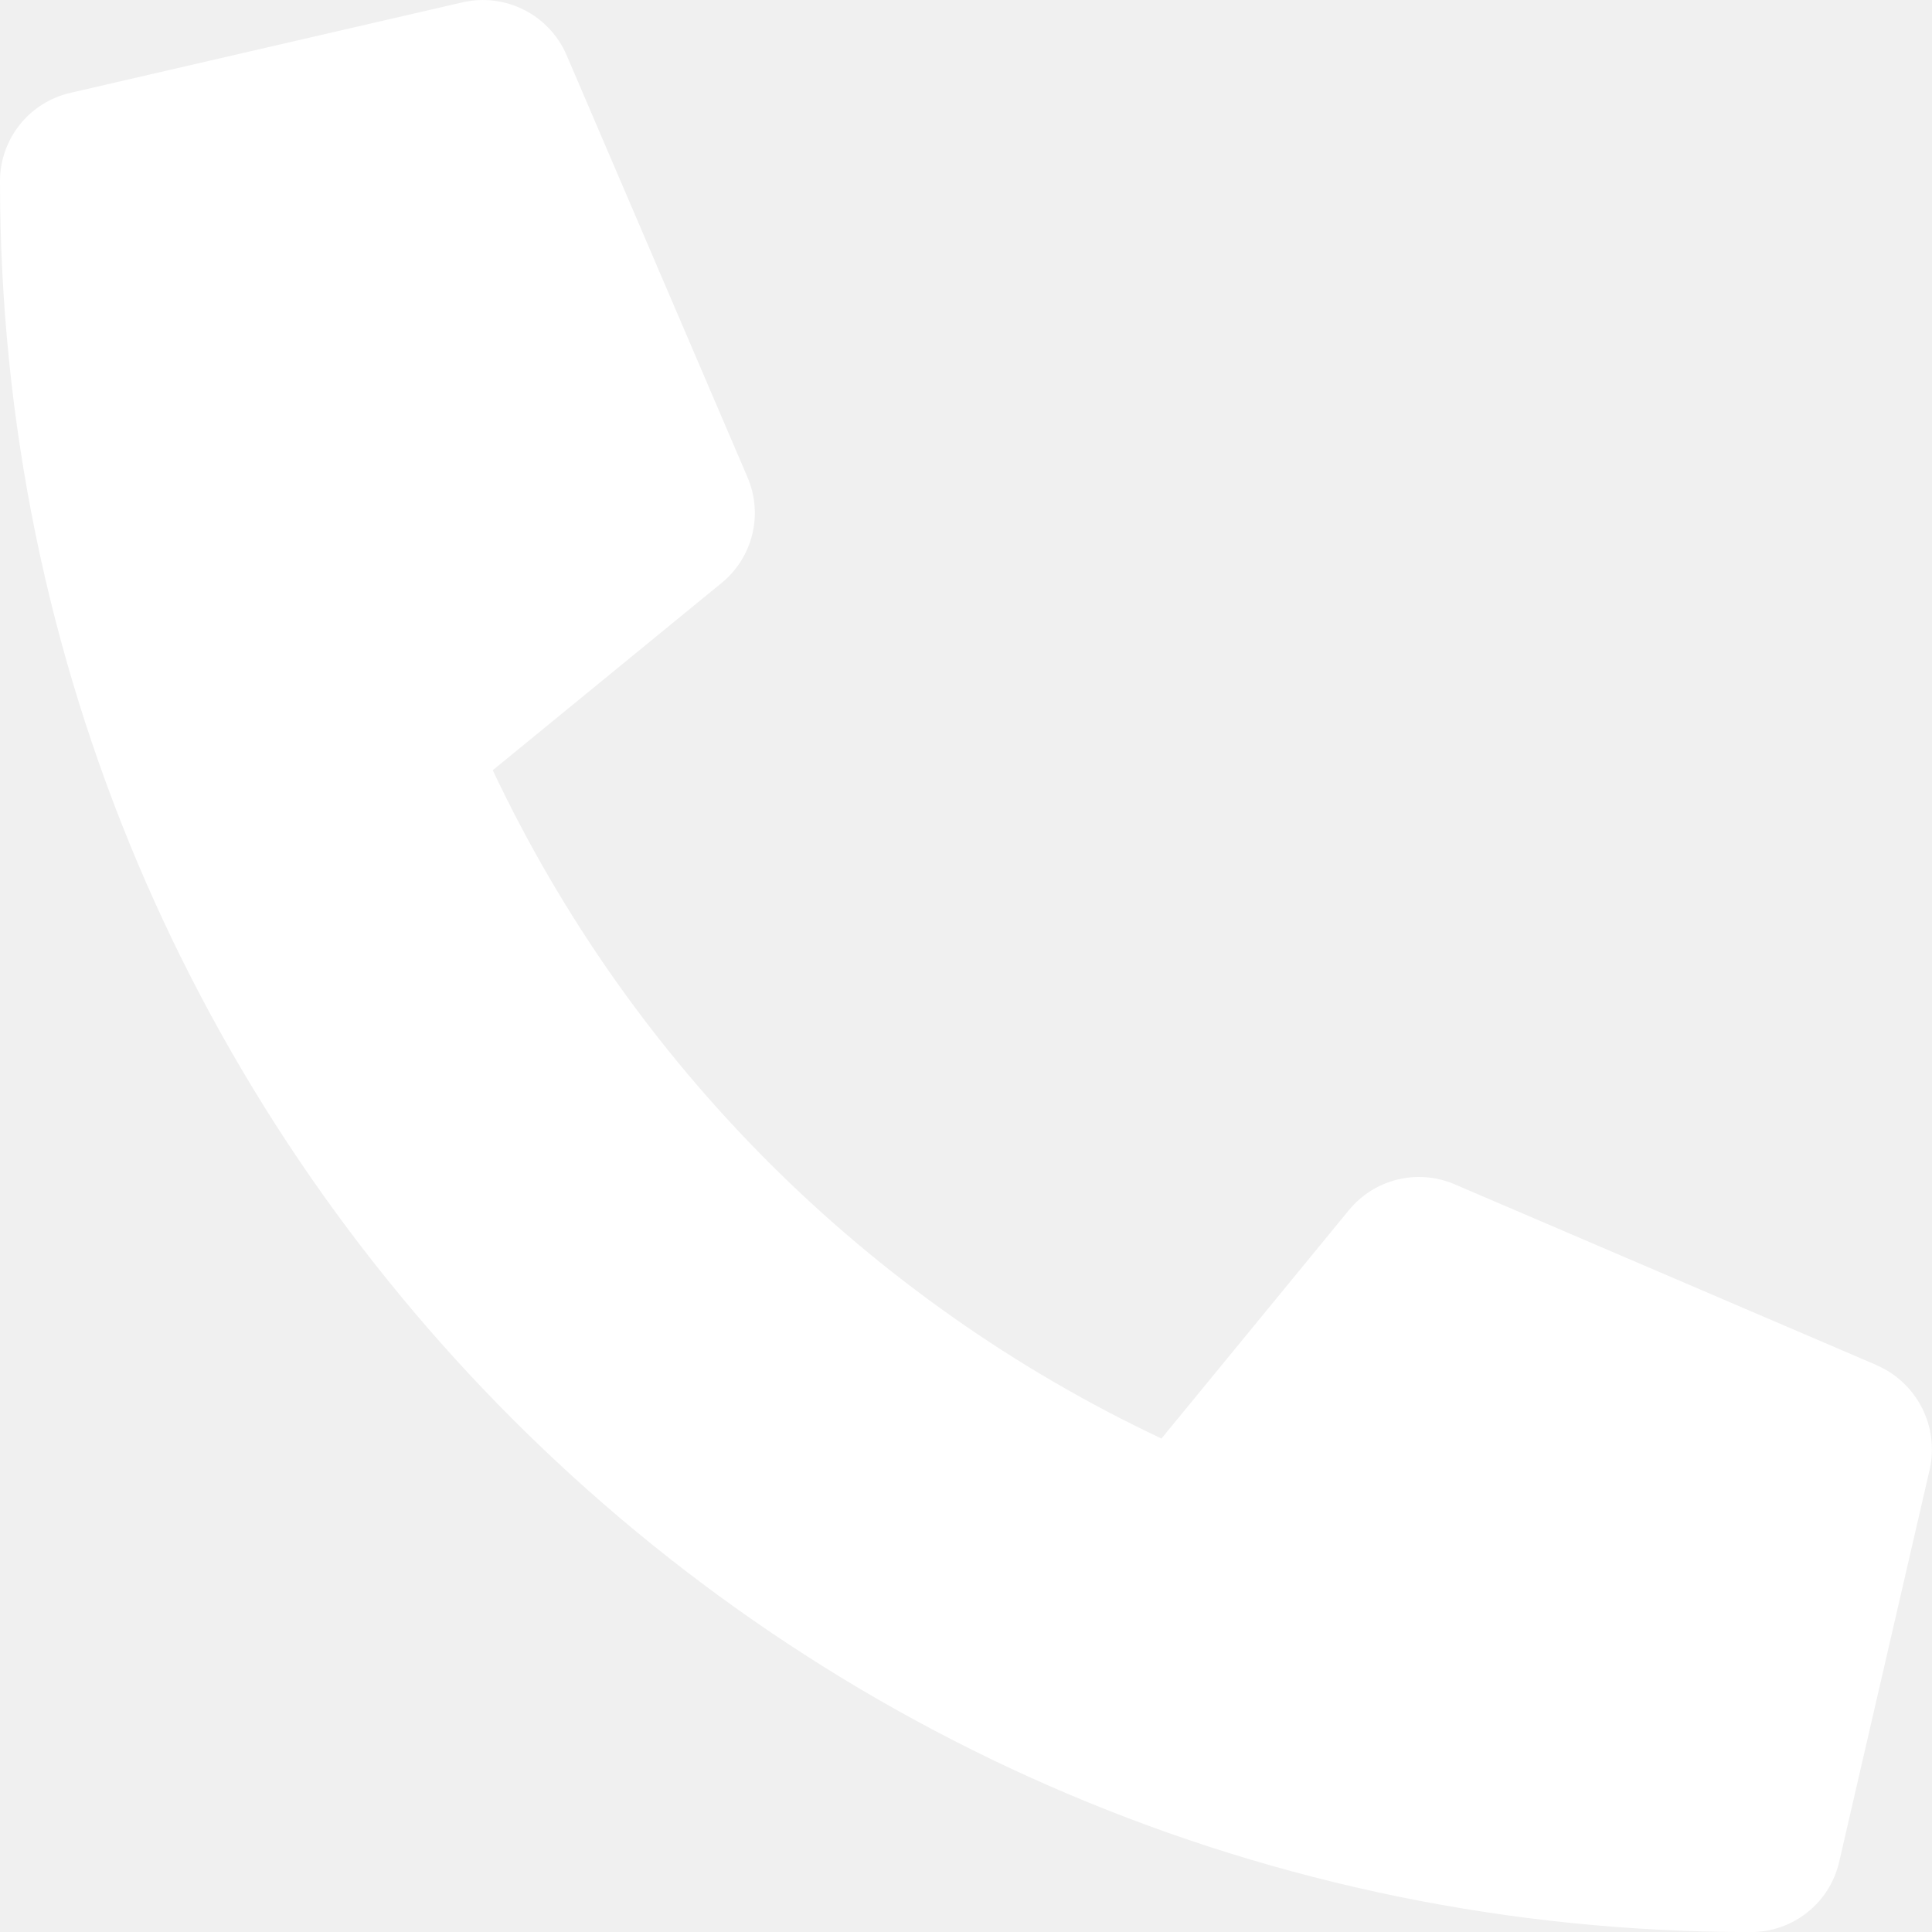
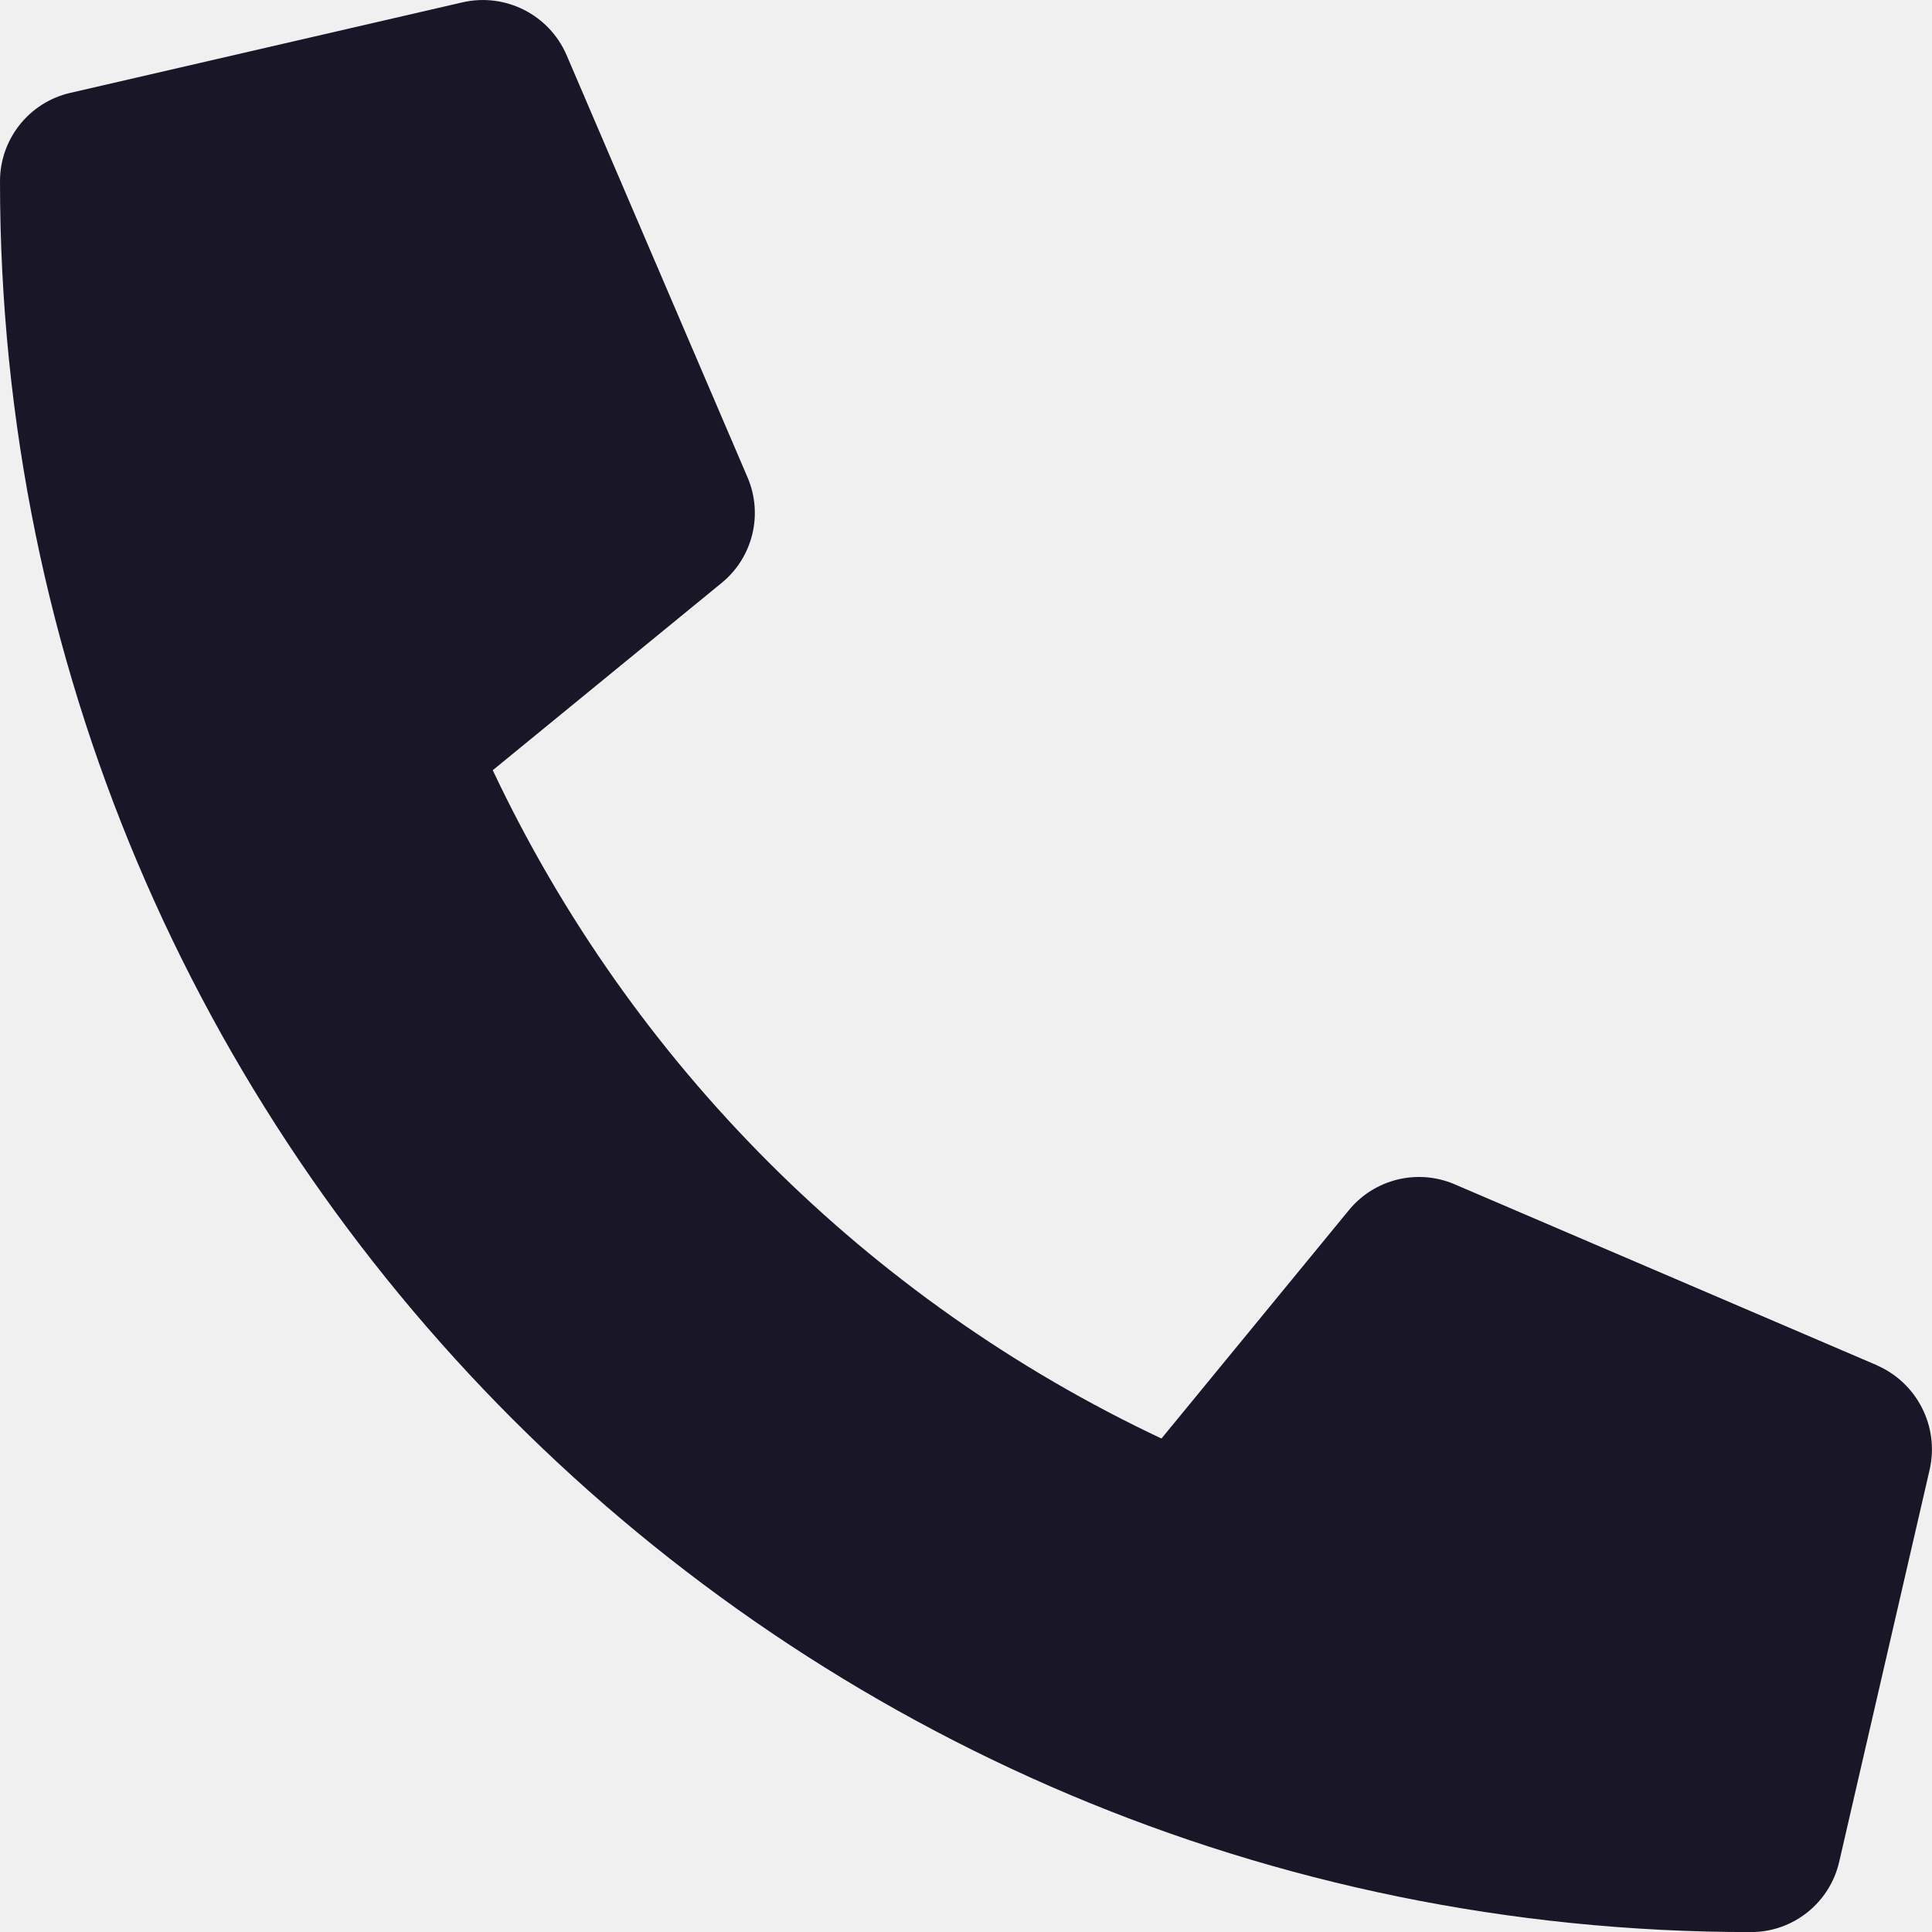
<svg xmlns="http://www.w3.org/2000/svg" width="24.309" height="24.309">
-   <path data-name="Icon awesome-phone-alt" d="M23.616 17.178L18.3 14.9a1.14 1.14 0 00-1.329.328L14.614 18.1A17.6 17.6 0 016.2 9.691l2.878-2.355a1.137 1.137 0 00.328-1.329L7.127.689a1.147 1.147 0 00-1.306-.66L.883 1.169A1.14 1.14 0 000 2.279 22.028 22.028 0 0022.03 24.31a1.139 1.139 0 001.111-.883l1.139-4.938a1.153 1.153 0 00-.665-1.31z" fill="#fff" />
+   <path d="M23.616 17.178L18.3 14.9a1.14 1.14 0 00-1.329.328L14.614 18.1A17.6 17.6 0 016.2 9.691l2.878-2.355a1.137 1.137 0 00.328-1.329L7.127.689a1.147 1.147 0 00-1.306-.66L.883 1.169A1.14 1.14 0 000 2.279 22.028 22.028 0 0022.03 24.31a1.139 1.139 0 001.111-.883l1.139-4.938a1.153 1.153 0 00-.665-1.31z" fill="#191727" />
</svg>
